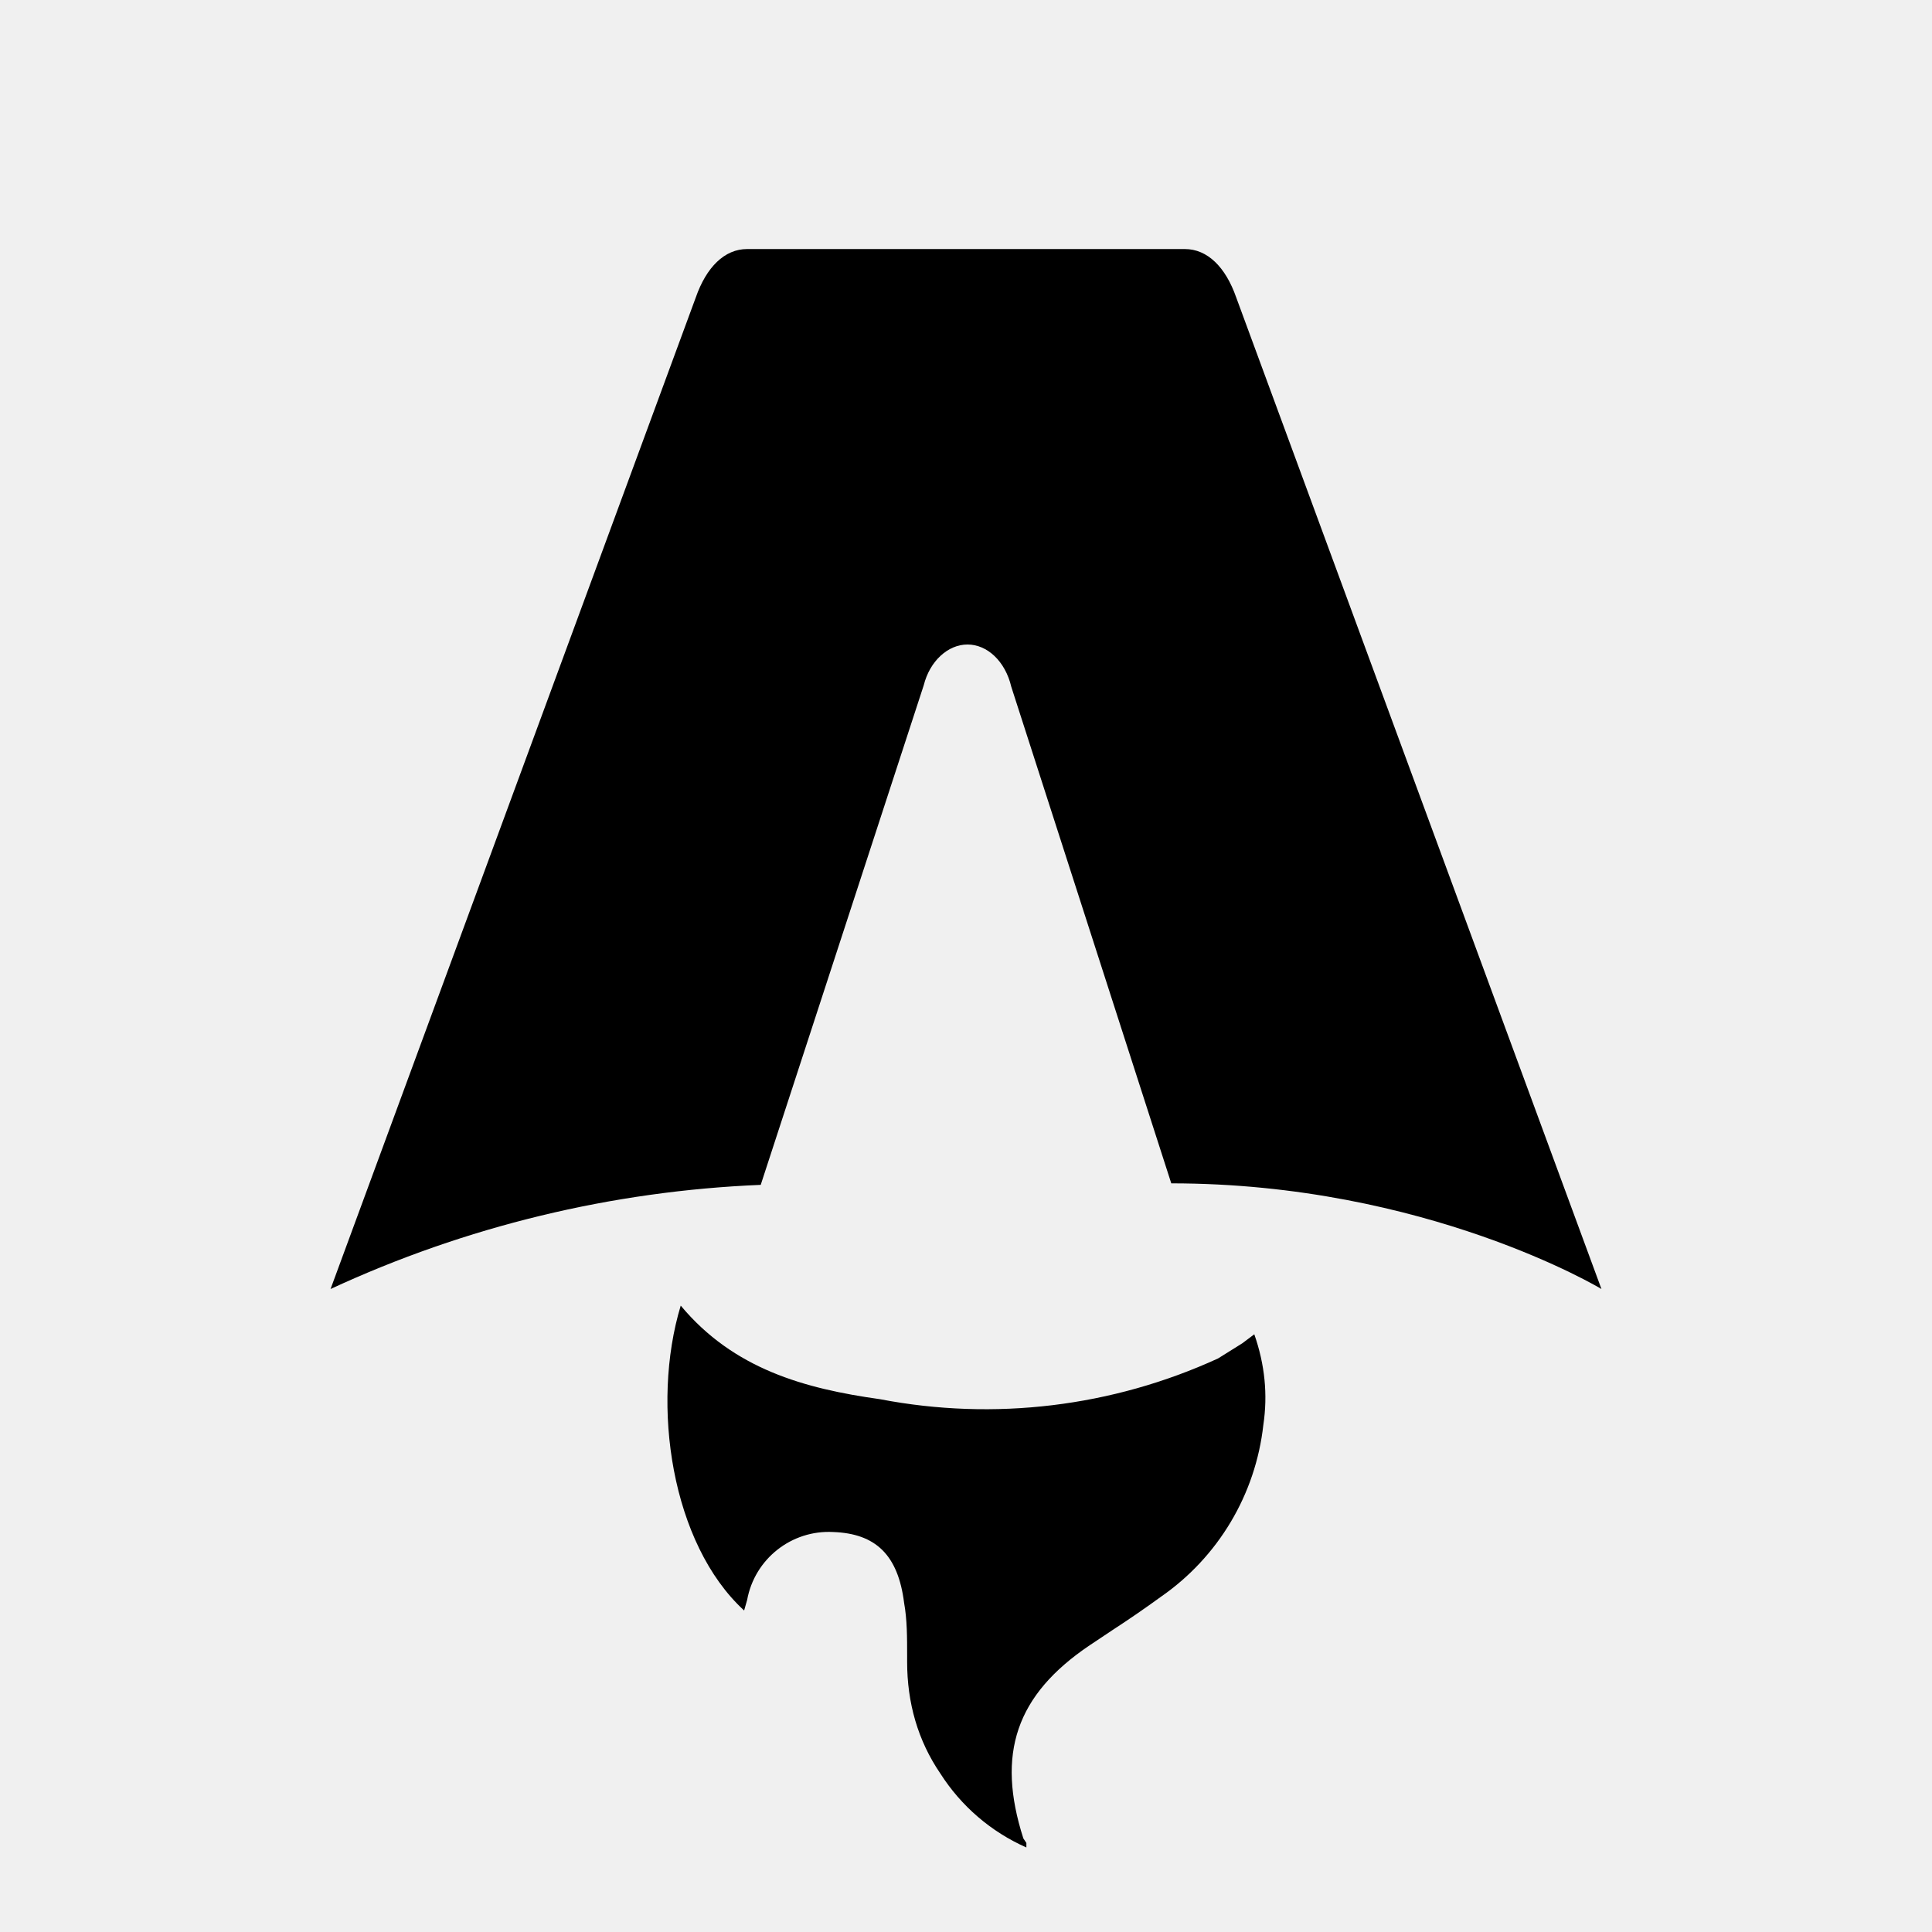
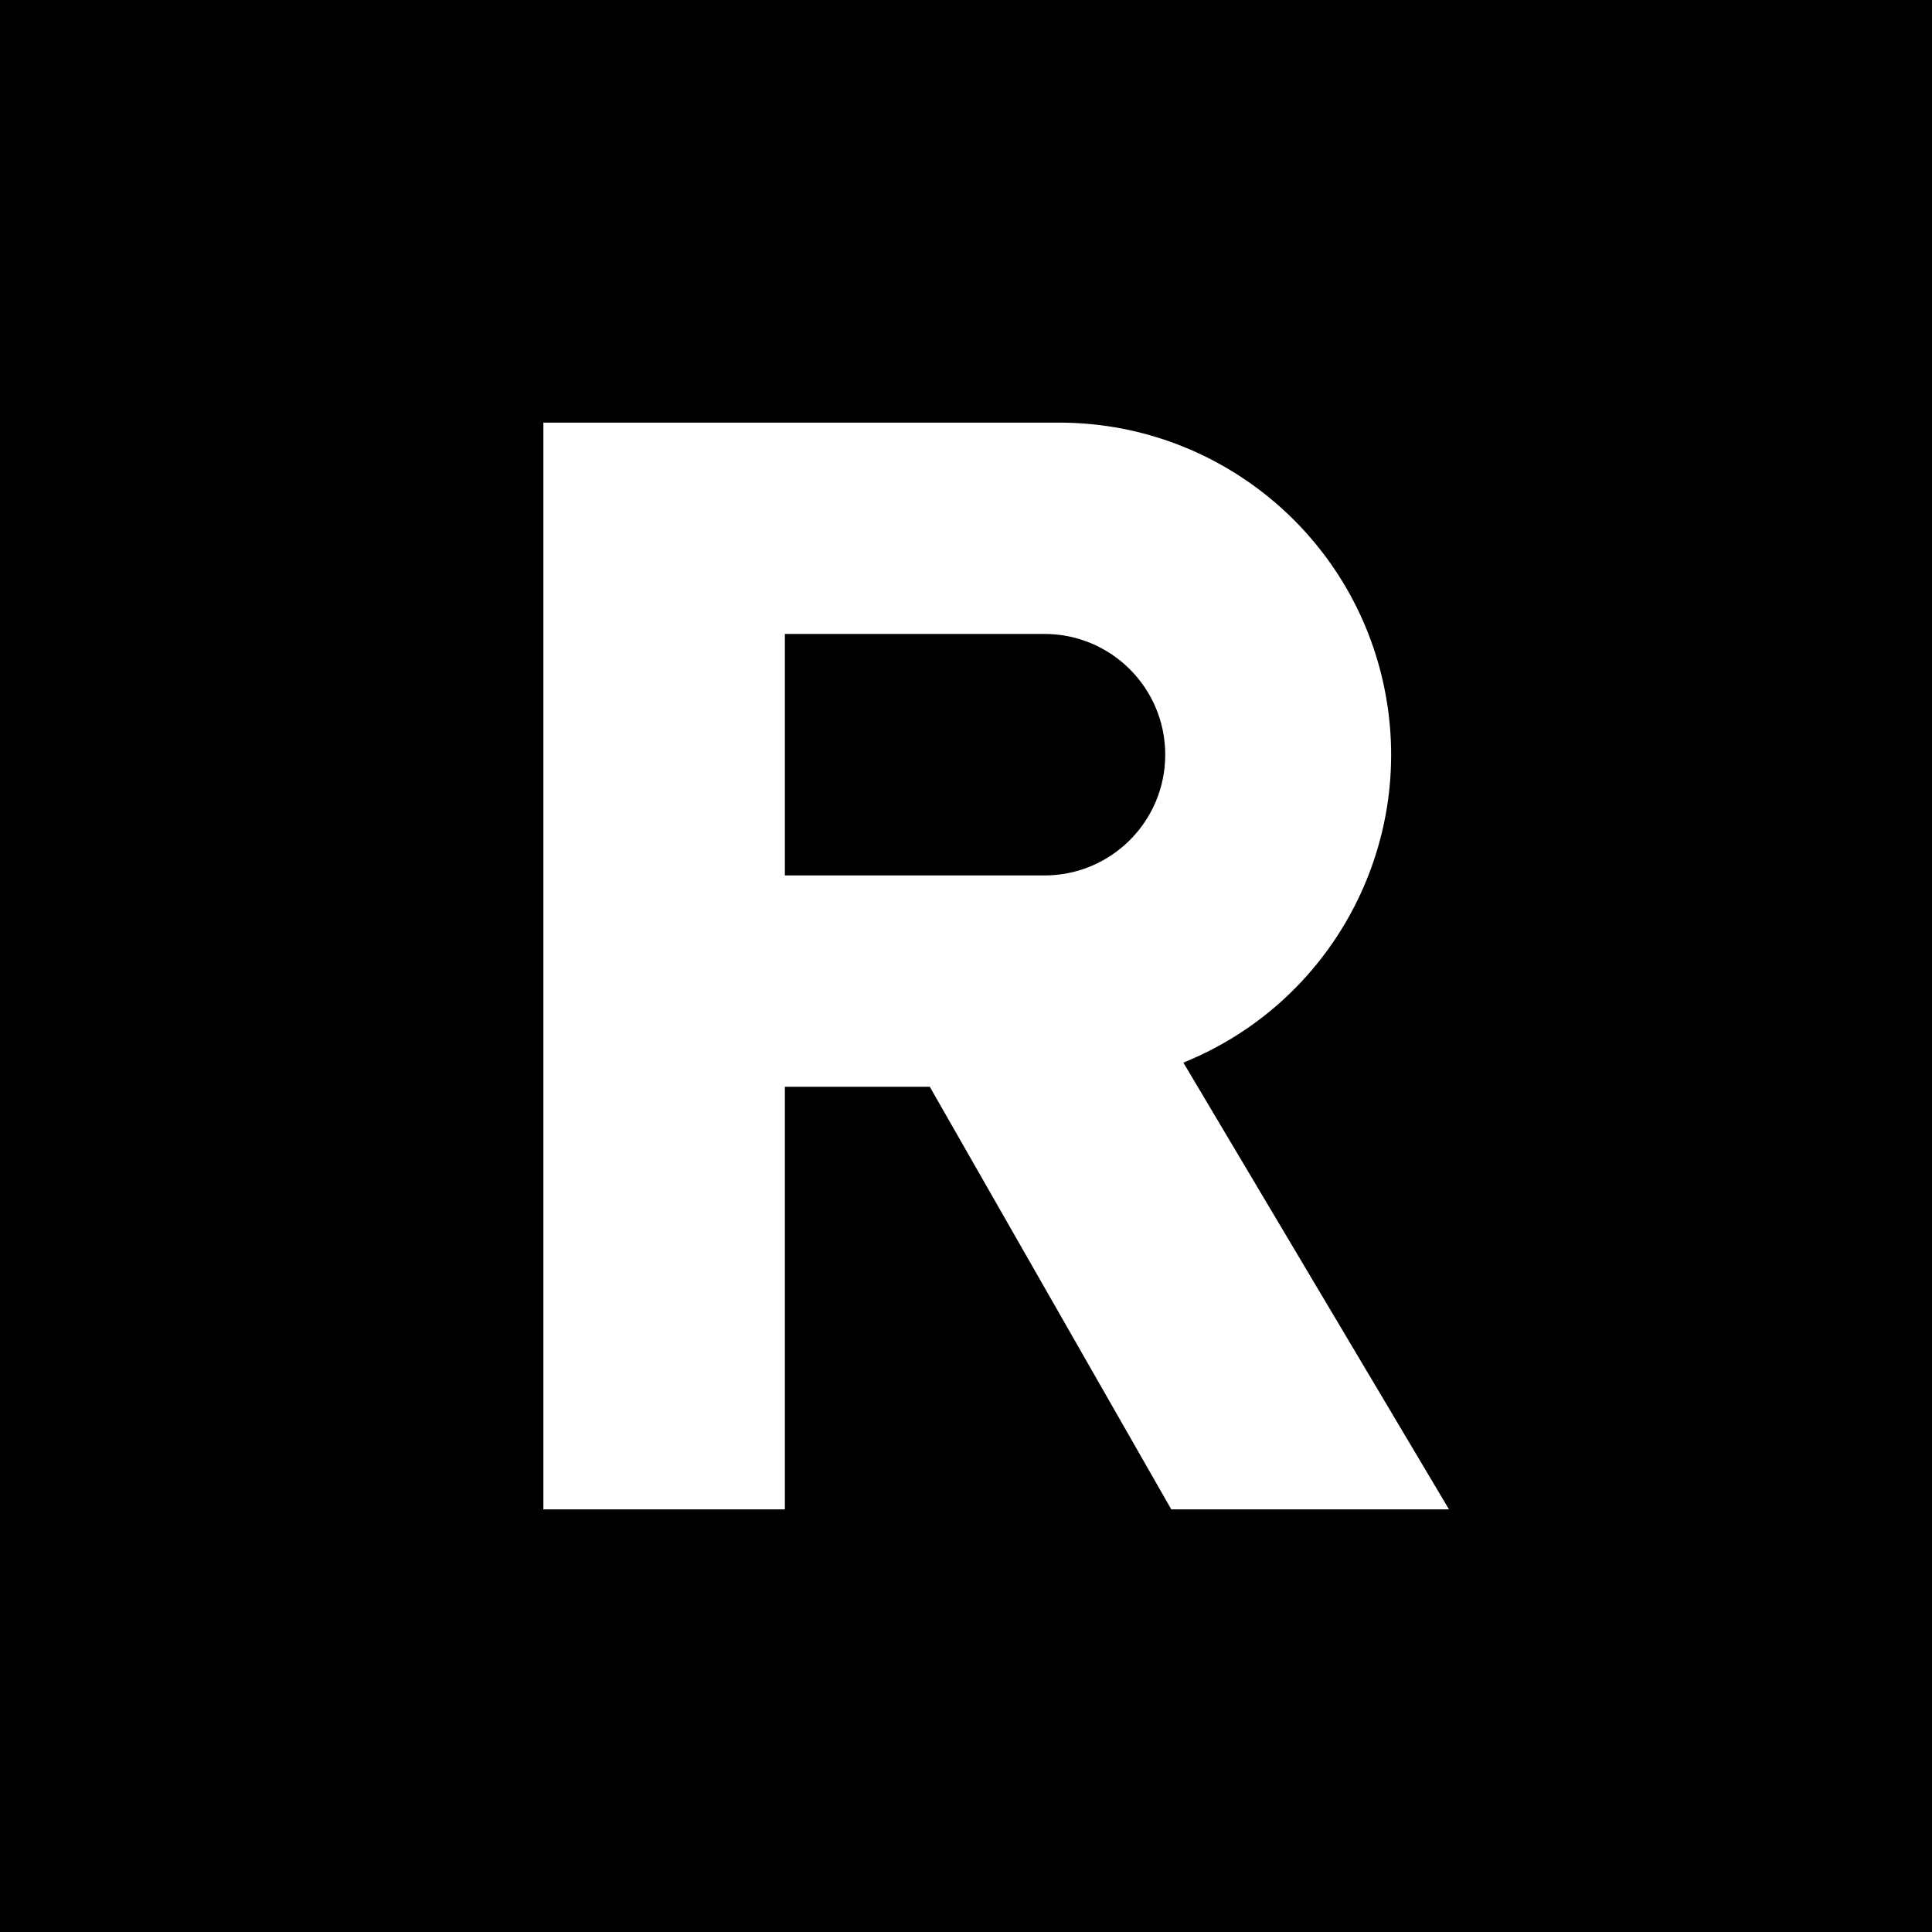
- <svg xmlns="http://www.w3.org/2000/svg" fill="none" viewBox="0 0 128 128">
-   <path d="M50.4 78.5a75.1 75.1 0 0 0-28.5 6.9l24.2-65.7c.7-2 1.9-3.2 3.4-3.2h29c1.5 0 2.7 1.2 3.4 3.2l24.2 65.7s-11.6-7-28.5-7L67 45.5c-.4-1.7-1.6-2.8-2.9-2.8-1.3 0-2.5 1.1-2.9 2.7L50.4 78.5Zm-1.1 28.2Zm-4.2-20.2c-2 6.6-.6 15.8 4.2 20.2a17.5 17.5 0 0 1 .2-.7 5.5 5.5 0 0 1 5.7-4.5c2.8.1 4.3 1.5 4.7 4.7.2 1.1.2 2.3.2 3.5v.4c0 2.7.7 5.2 2.2 7.4a13 13 0 0 0 5.7 4.9v-.3l-.2-.3c-1.8-5.6-.5-9.5 4.4-12.8l1.5-1a73 73 0 0 0 3.2-2.2 16 16 0 0 0 6.8-11.4c.3-2 .1-4-.6-6l-.8.6-1.6 1a37 37 0 0 1-22.4 2.7c-5-.7-9.7-2-13.2-6.2Z" />
+ <svg xmlns="http://www.w3.org/2000/svg" viewBox="0 0 32 32">
+   <rect class="square" width="32" height="32" />
+   <path class="letter" fill-rule="evenodd" d="M9 7h8.5a5.5 5.5 0 0 1 2.1 10.6L24 25h-4.6l-4-7H13v7H9Zm4 3.5v4h4.3a2 2 0 0 0 0-4Z" />
  <style>
-         path { fill: #000; }
+         .square { fill: #000; }
+         .letter { fill: #FFF; }
        @media (prefers-color-scheme: dark) {
-             path { fill: #FFF; }
+             .square { fill: #FFF; }
+             .letter { fill: #000; }
        }
    </style>
</svg>
